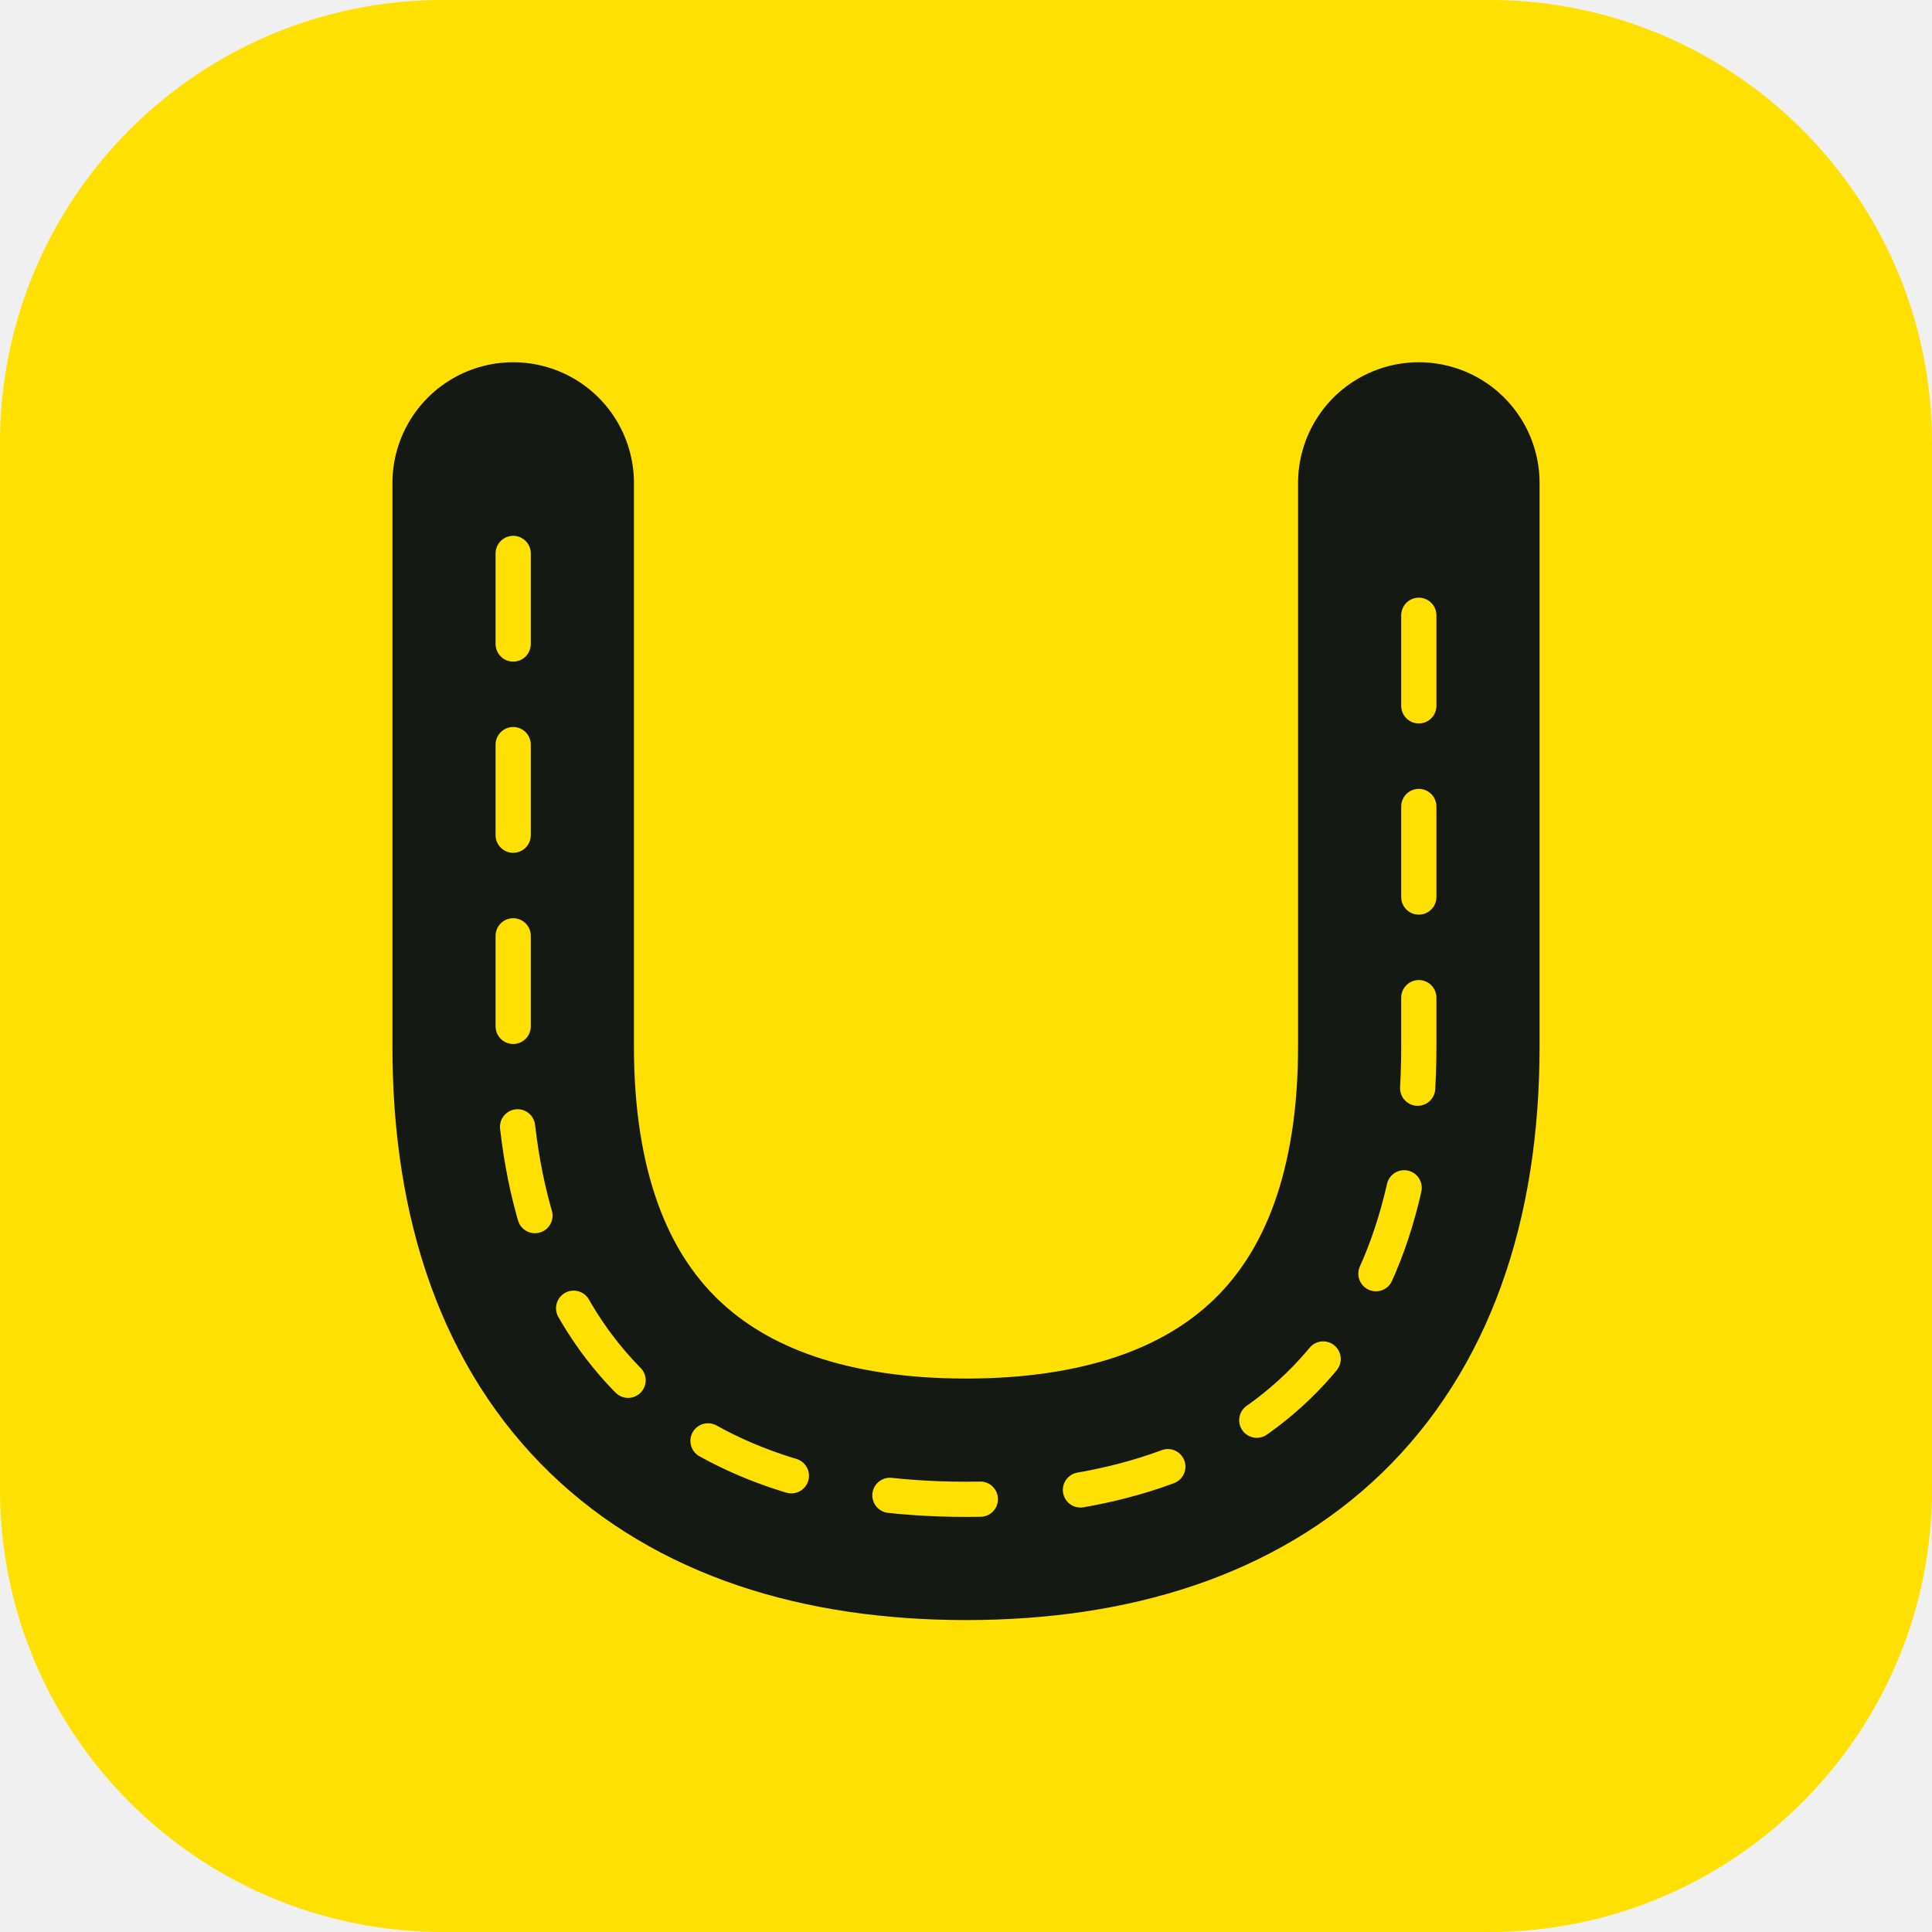
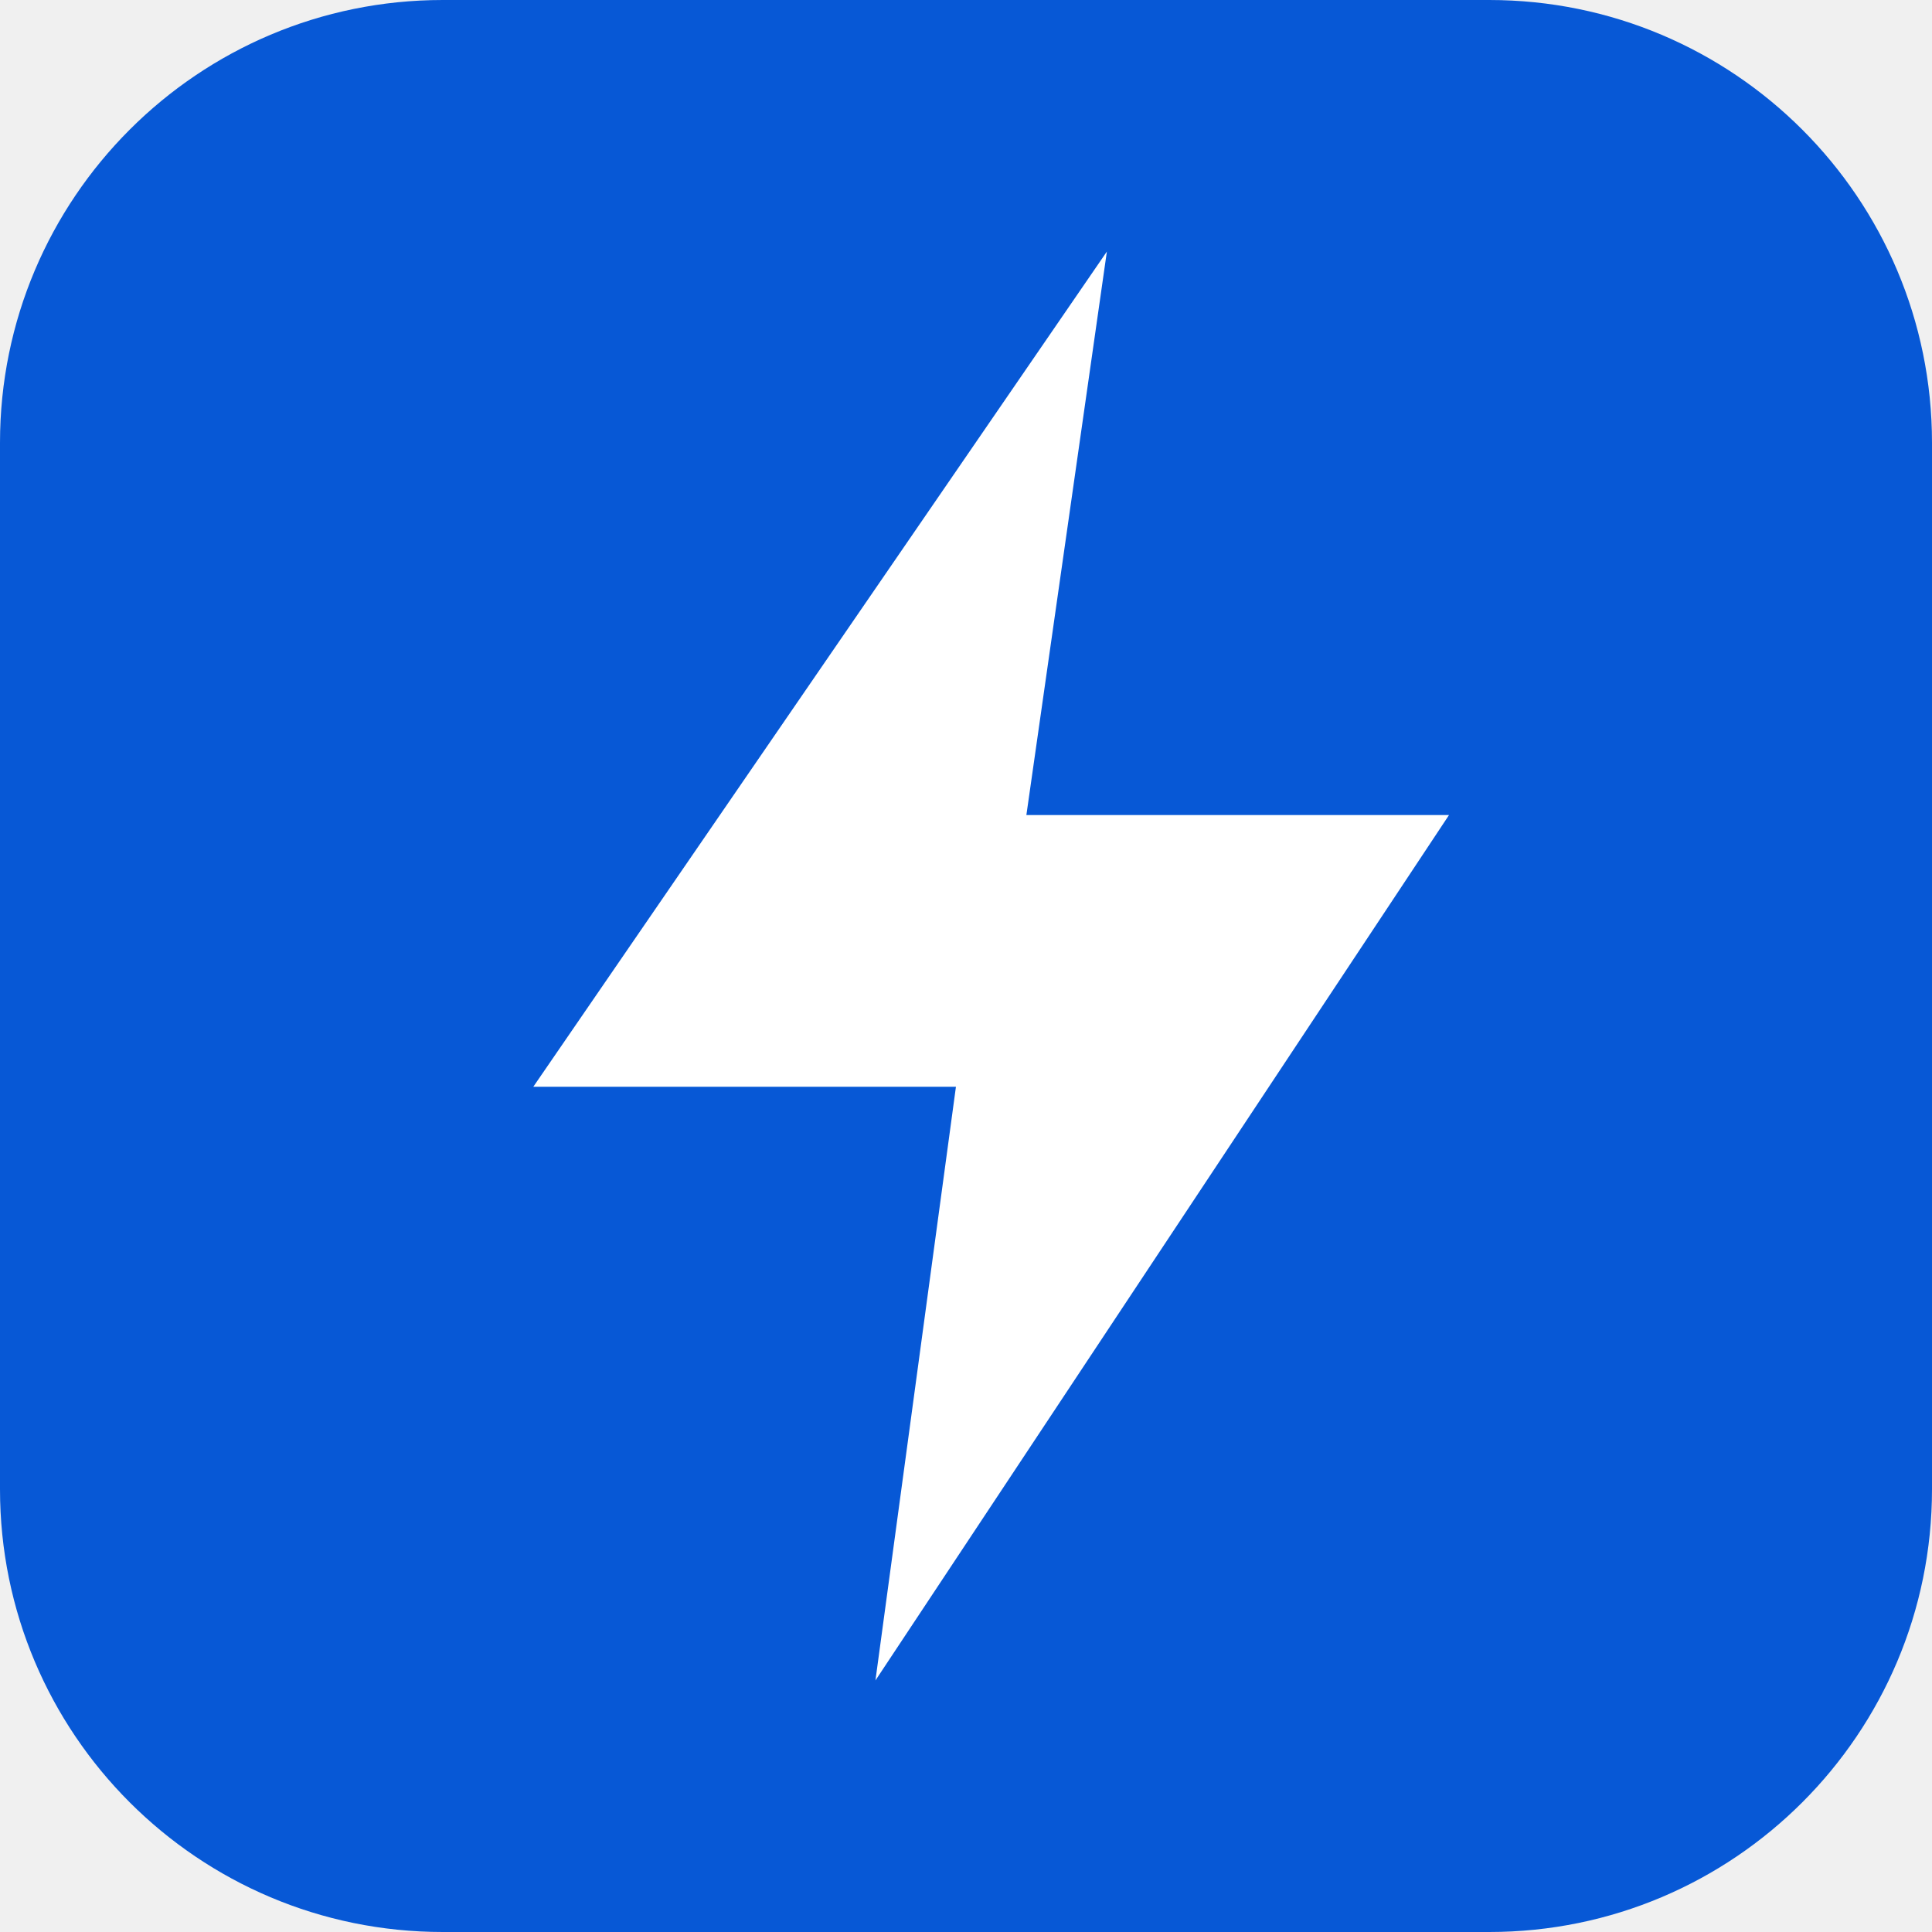
<svg xmlns="http://www.w3.org/2000/svg" viewBox="0 0 192 192" role="img" aria-labelledby="title">
-   <rect width="192" height="192" rx="44" fill="#ffe000" />
-   <path d="M51 48v56c0 30 17 45 45 45s45-15 45-45V48" fill="none" stroke="#141914" stroke-width="24" stroke-linecap="round" />
-   <path d="M51 55v49c0 30 17 45 45 45s45-15 45-45V55" fill="none" stroke="#ffe000" stroke-width="3.5" stroke-dasharray="9 10" stroke-linecap="round" />
+   <rect width="192" height="192" rx="44" fill="#0758d6" />
+   <path d="M110 25 53 108h42l-8 59 57-86h-42z" fill="#ffffff" />
</svg>
